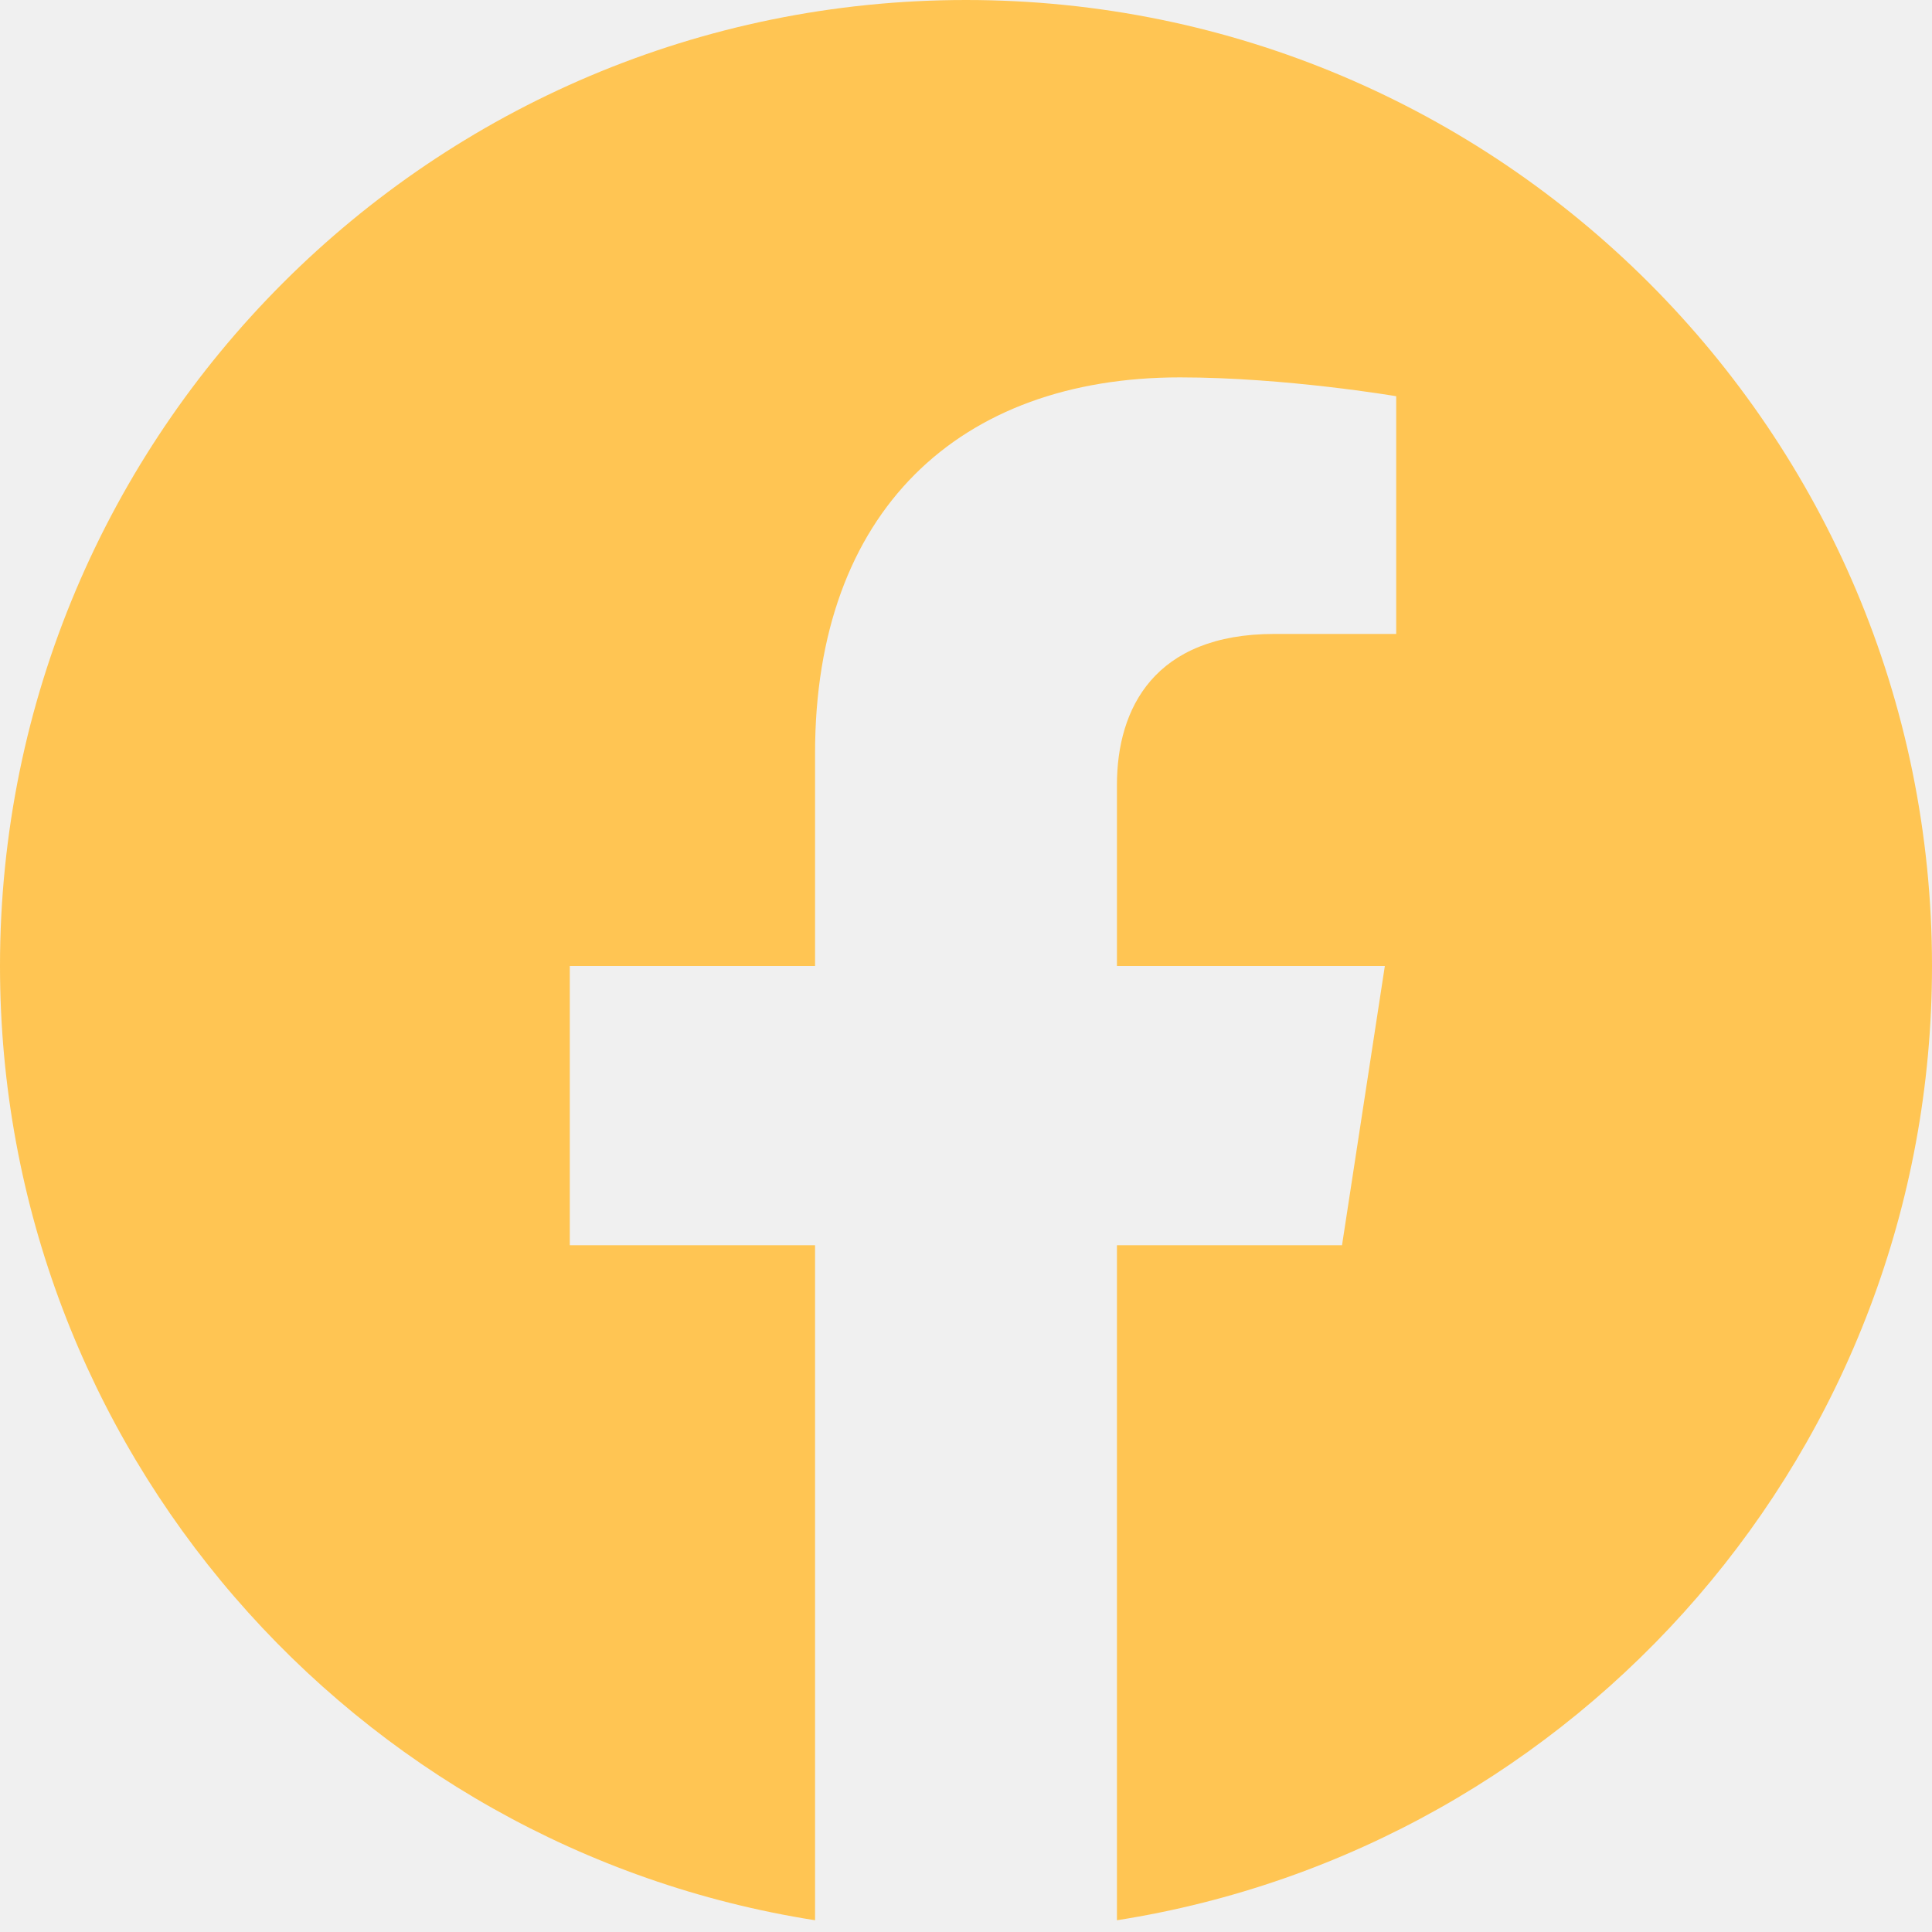
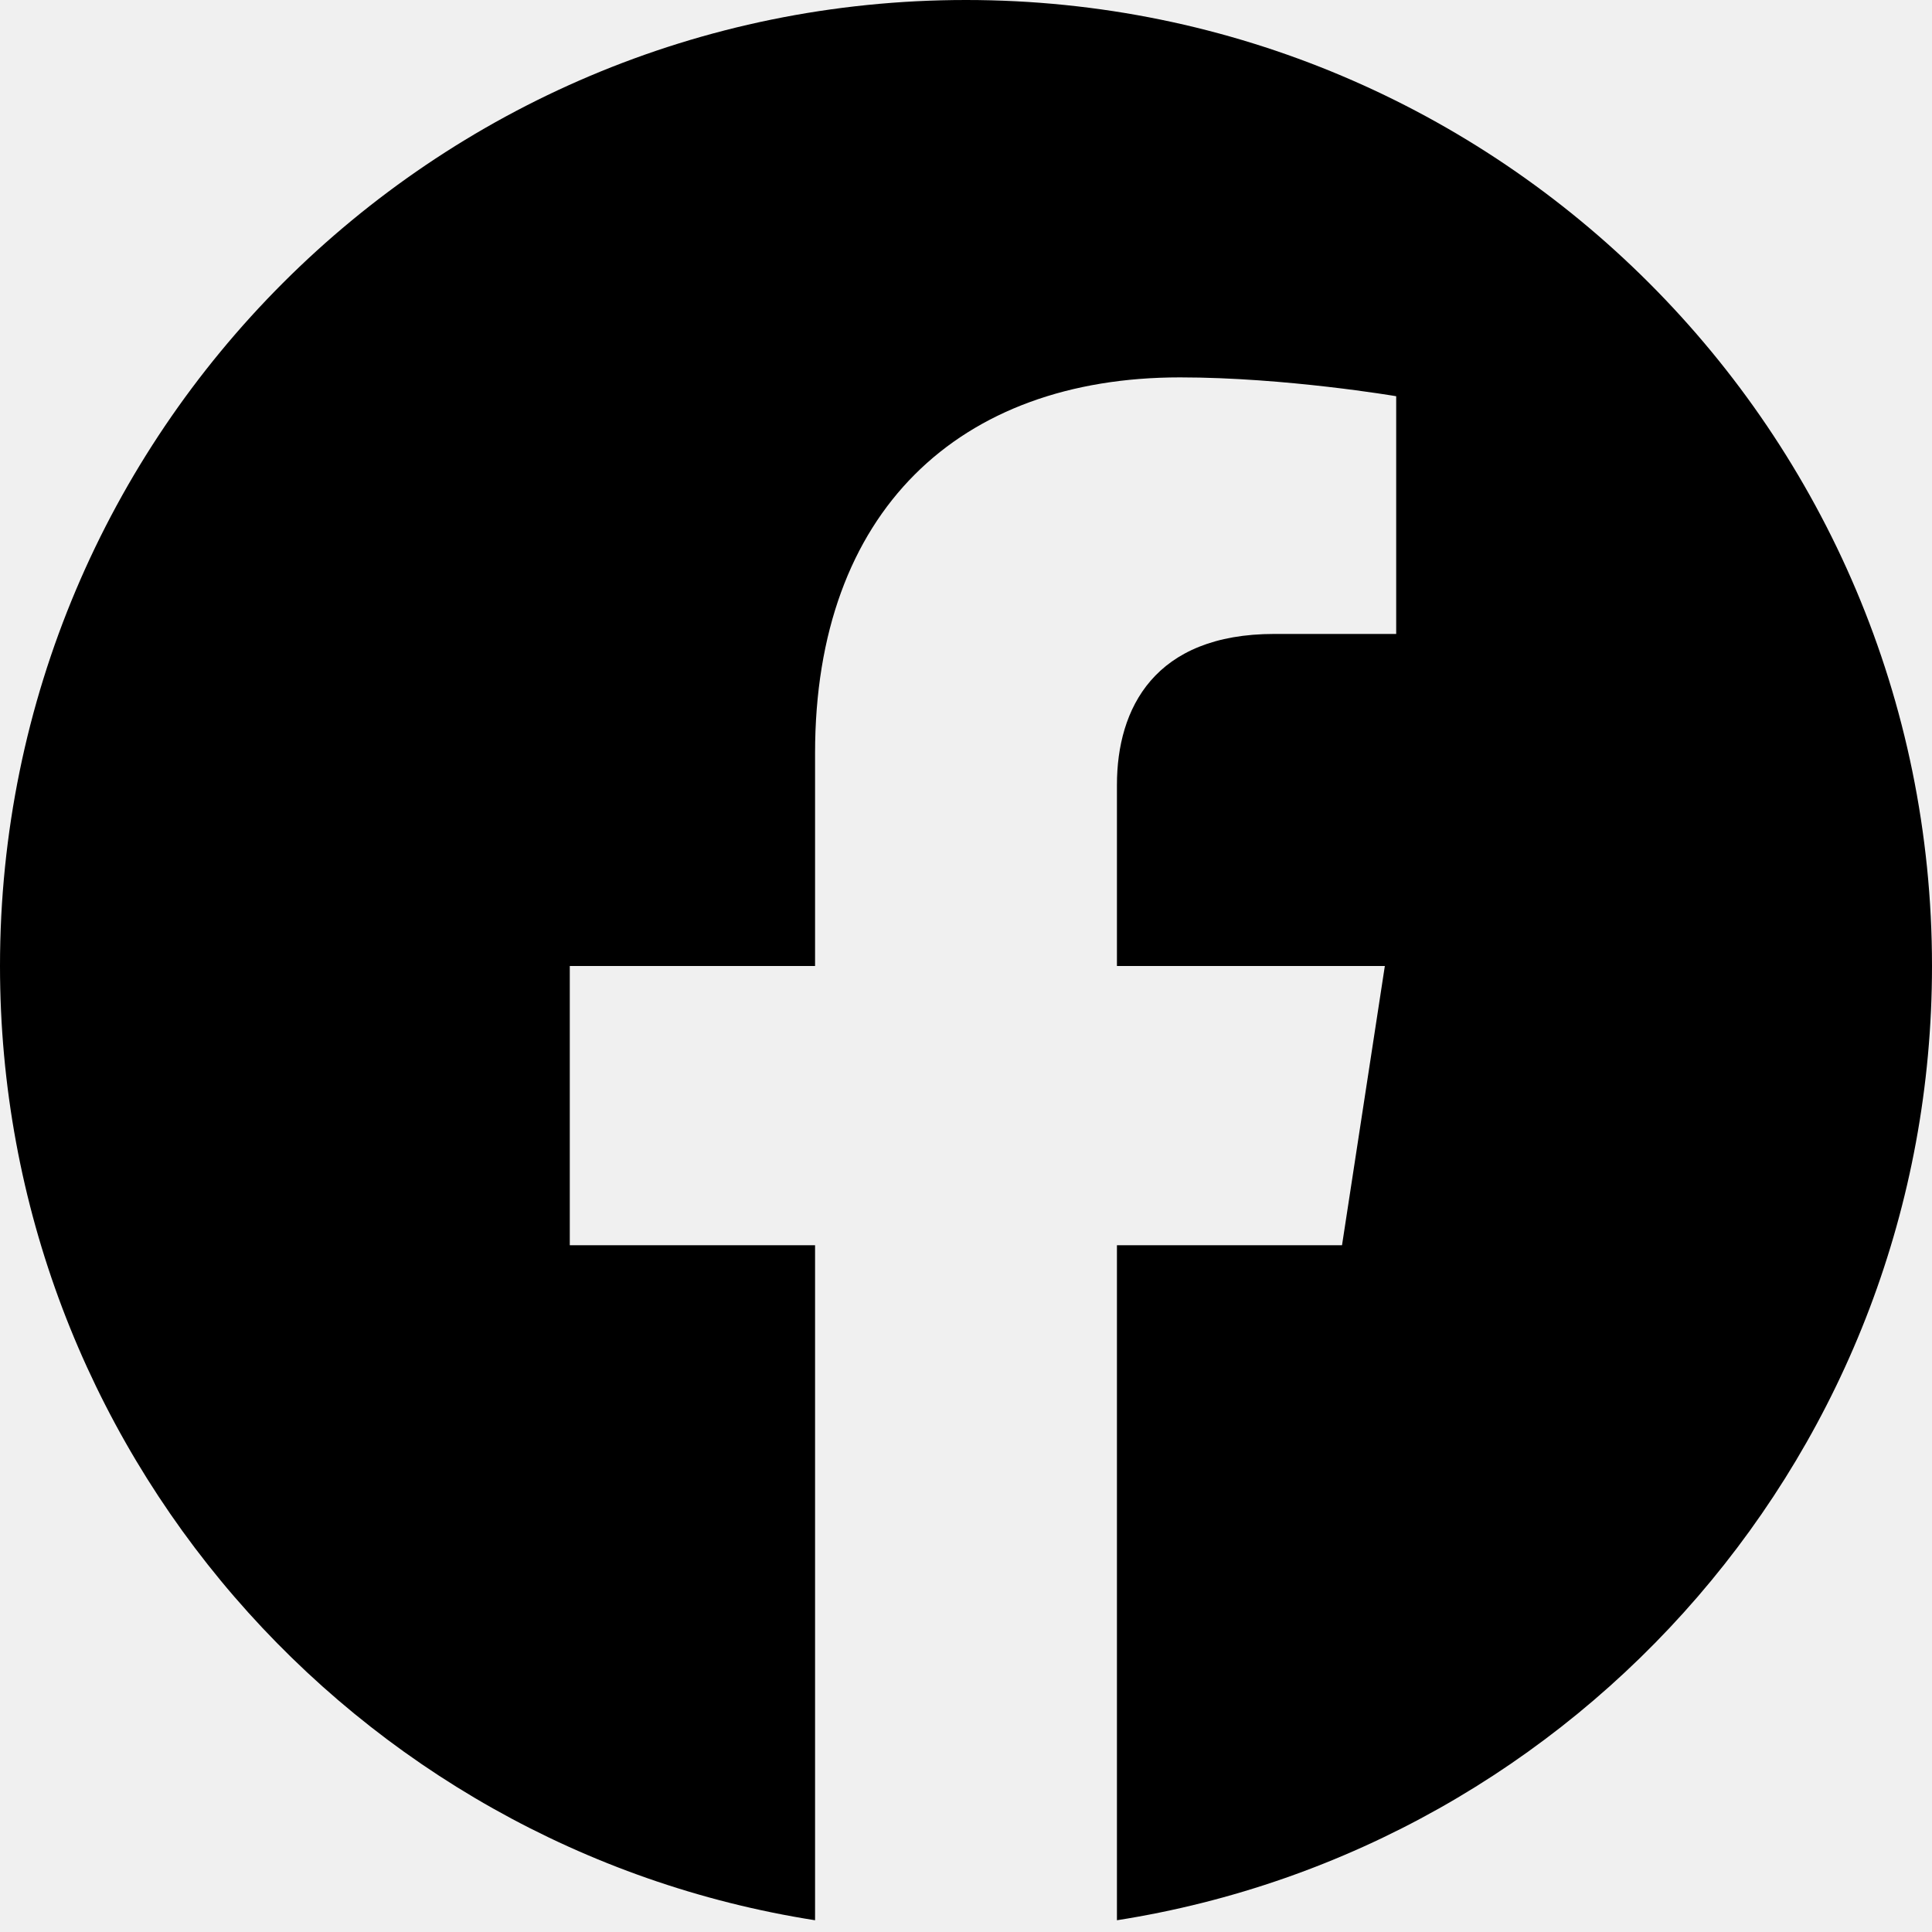
- <svg xmlns="http://www.w3.org/2000/svg" fill="#FFC553" viewBox="0 0 24 24">
+ <svg xmlns="http://www.w3.org/2000/svg" viewBox="0 0 24 24" fill="currentColor">
  <g clip-path="url(#clip0_3417_6773)">
    <path d="M24 12C24 5.373 18.627 0 12 0C5.373 0 0 5.373 0 12C0 17.989 4.388 22.954 10.125 23.854V15.469H7.078V12H10.125V9.356C10.125 6.349 11.917 4.688 14.658 4.688C15.97 4.688 17.344 4.922 17.344 4.922V7.875H15.831C14.34 7.875 13.875 8.8 13.875 9.75V12H17.203L16.671 15.469H13.875V23.854C19.612 22.954 24 17.989 24 12Z" />
  </g>
  <defs>
    <clipPath id="clip0_3417_6773">
      <rect width="24" height="24" fill="white" />
    </clipPath>
  </defs>
</svg>
